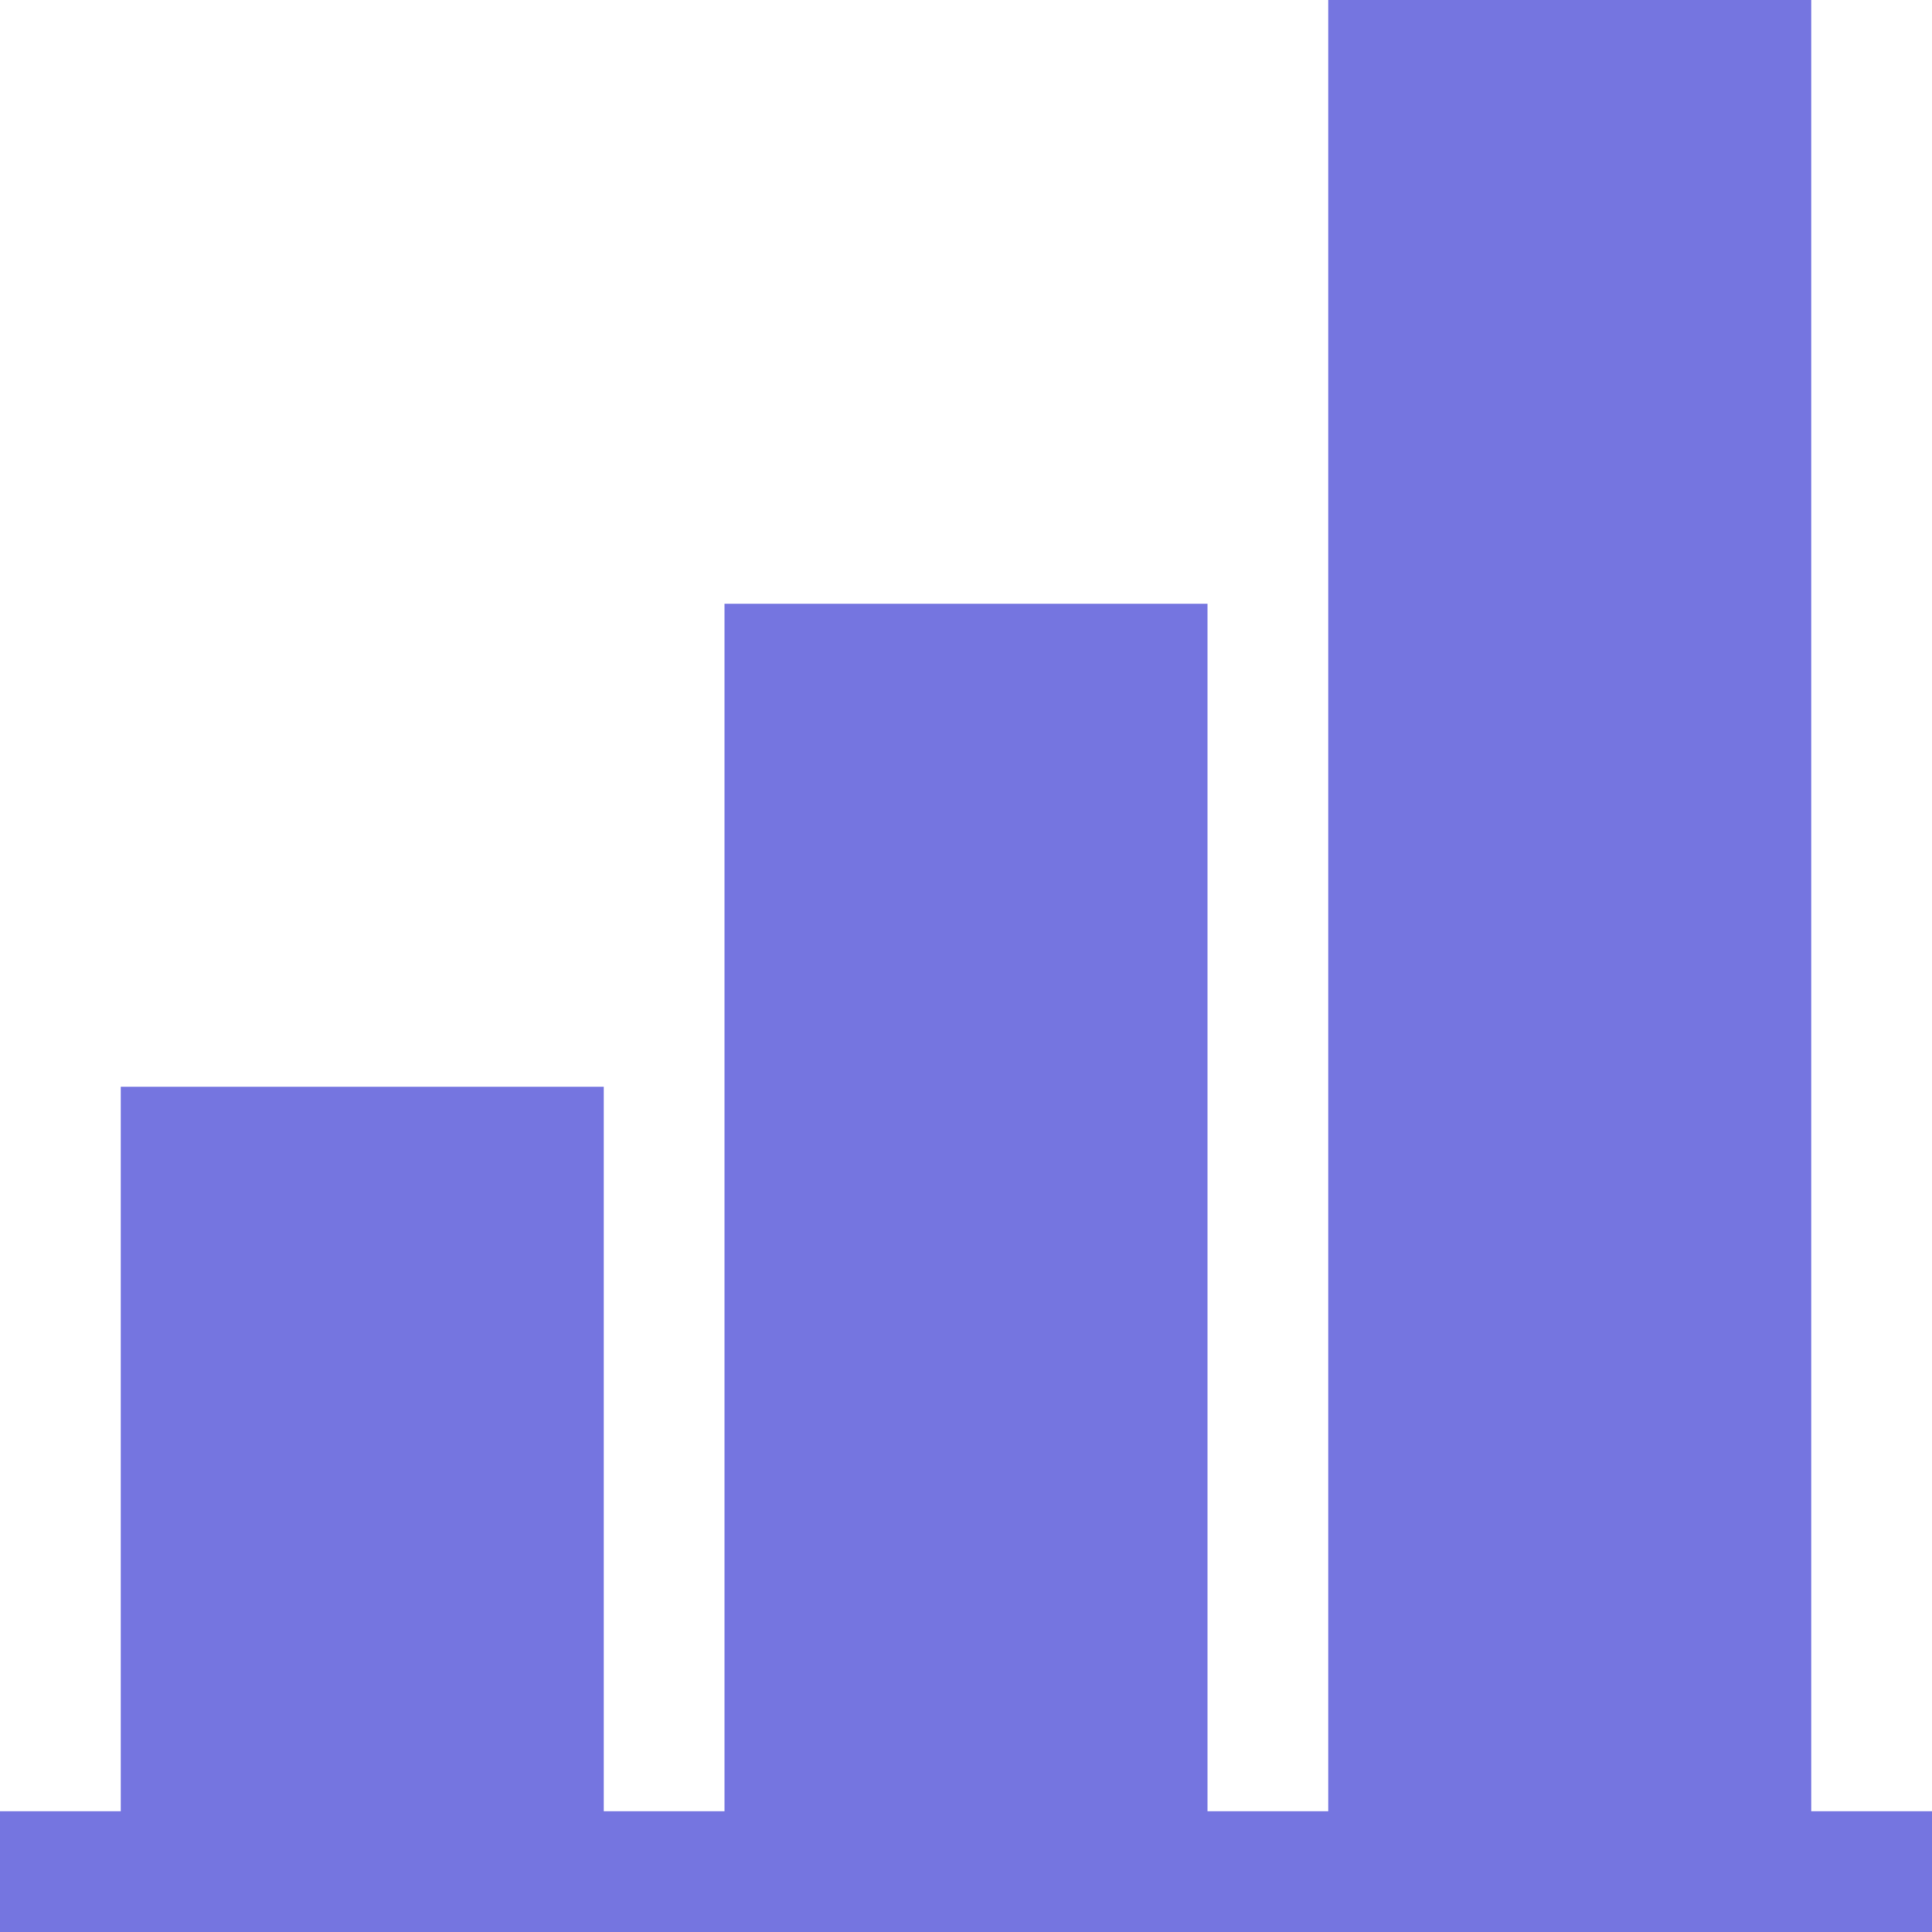
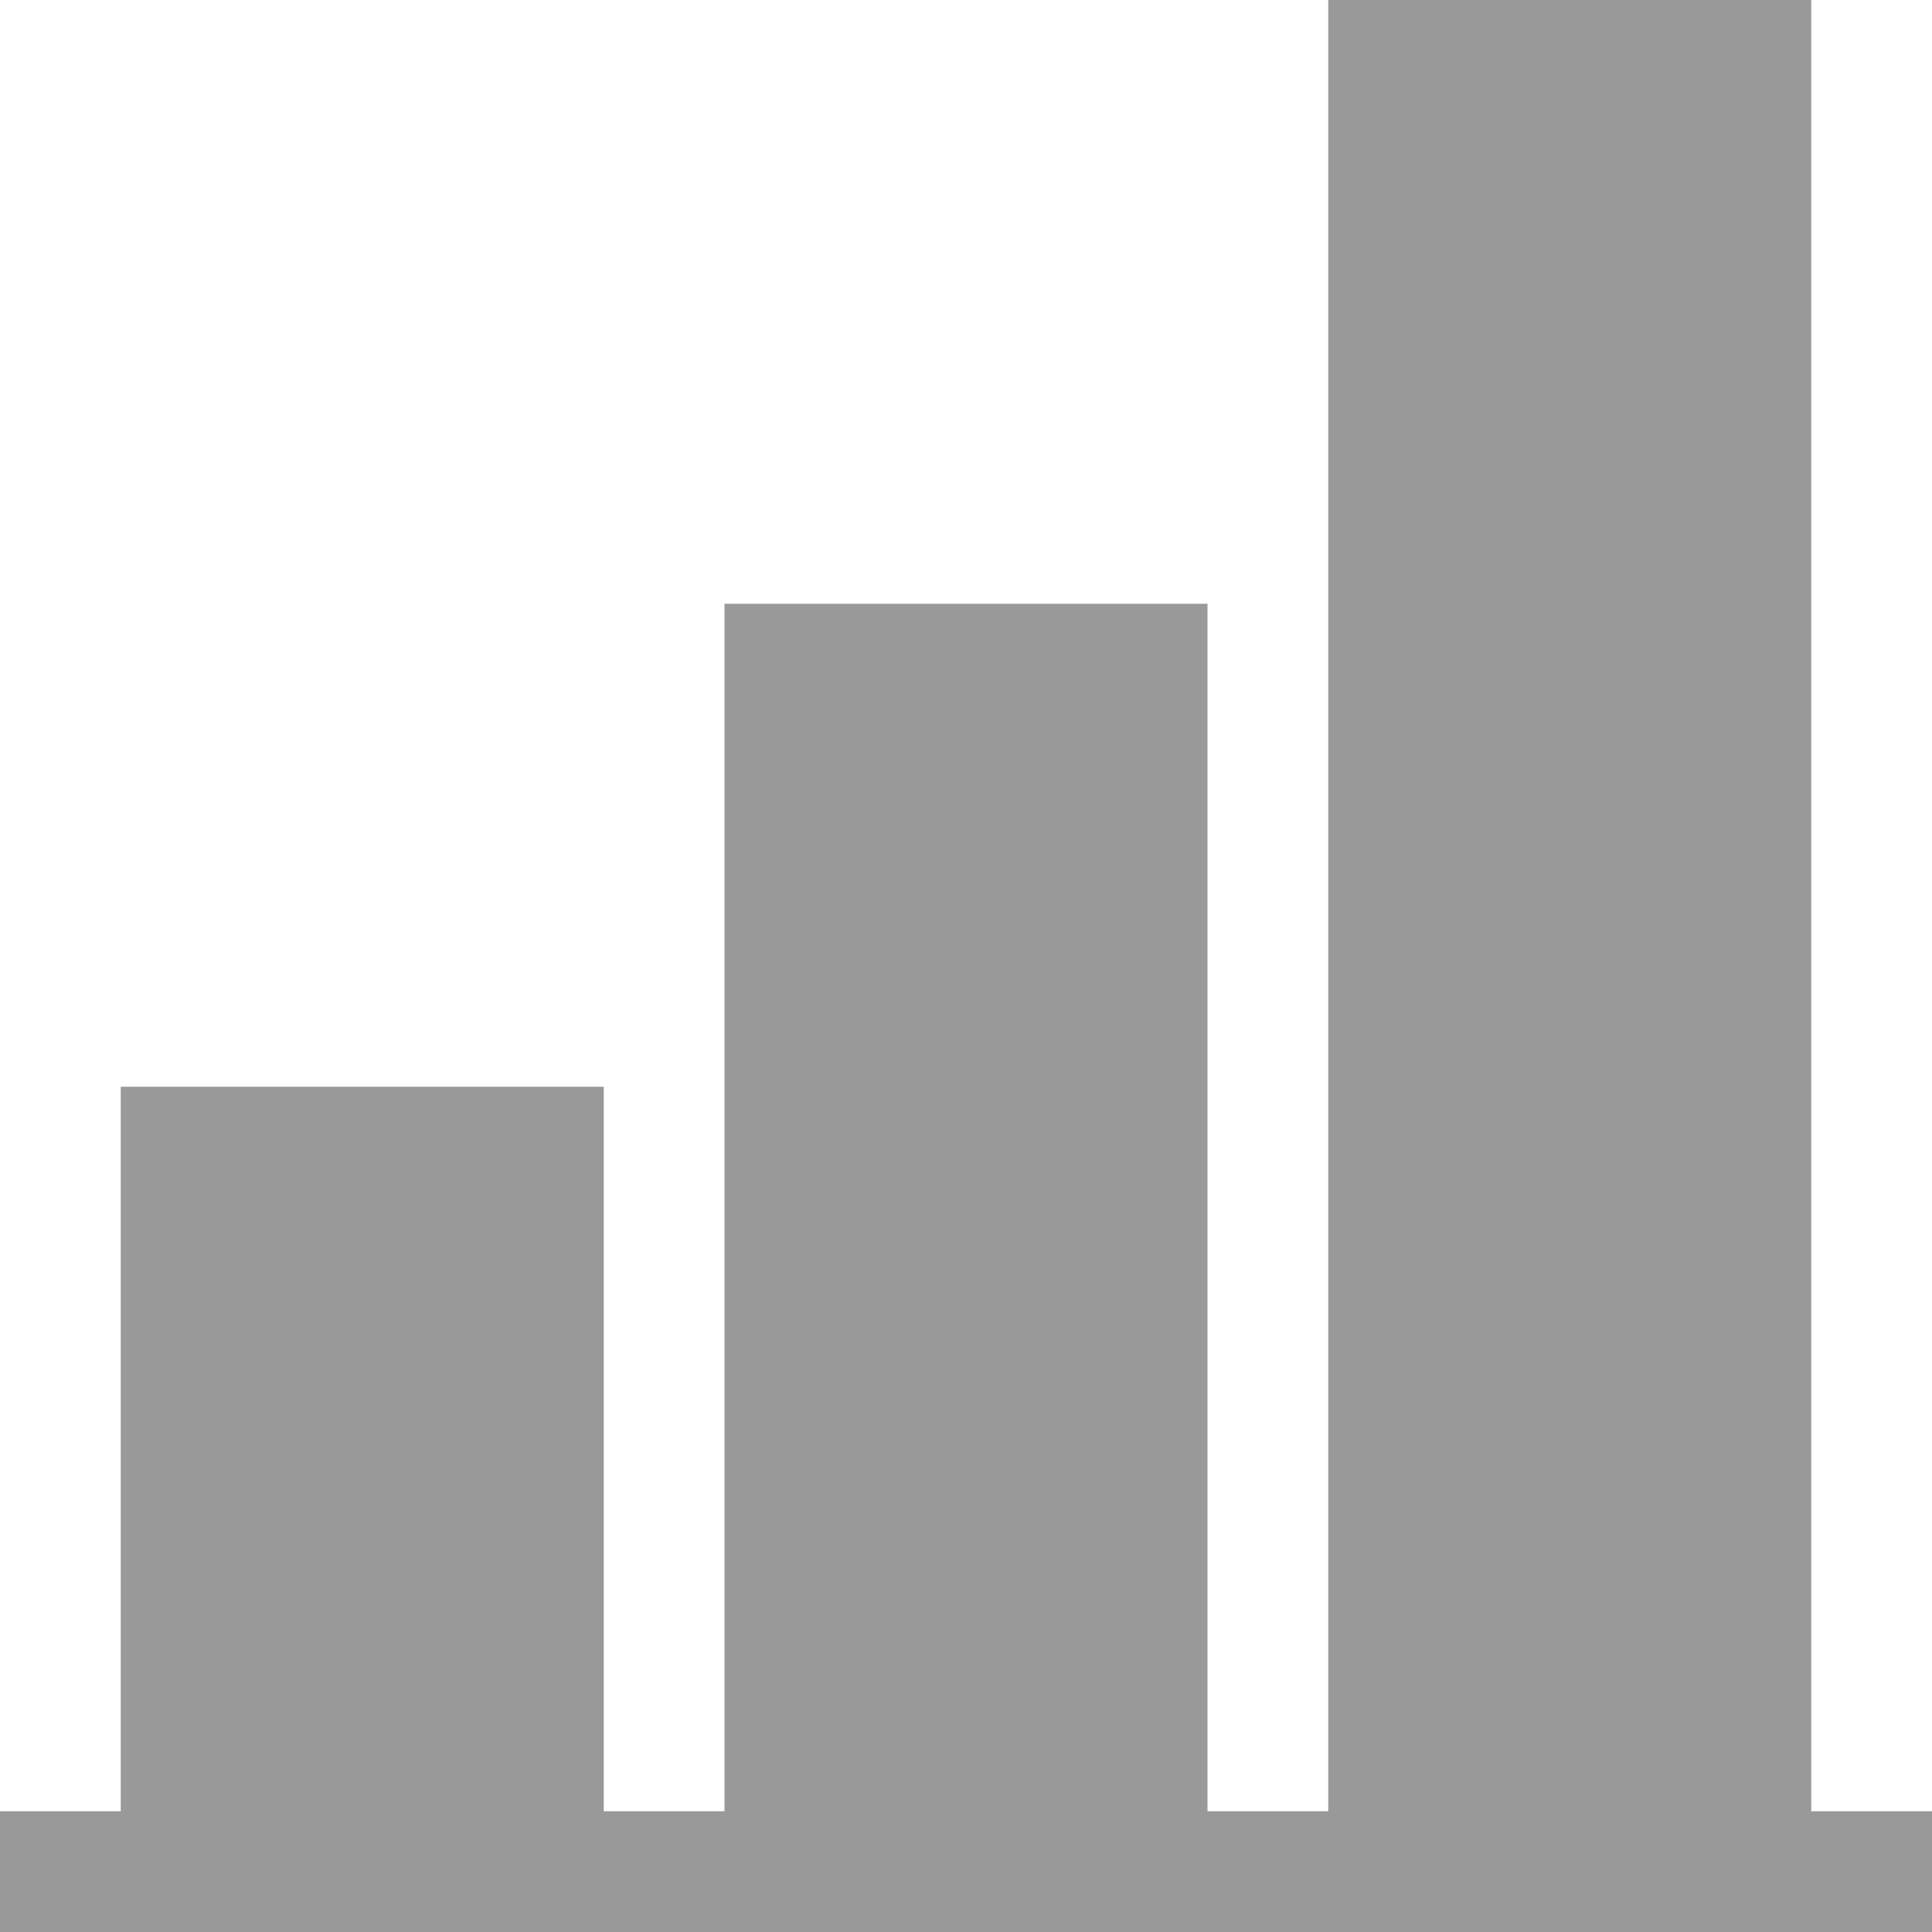
<svg xmlns="http://www.w3.org/2000/svg" width="16" height="16" viewBox="0 0 16 16" preserveAspectRatio="xMinYMid meet" overflow="visible">
-   <path d="M6 15V5h4v10H6zm9 1V0h-4v16h4zM5 15V9H1v6h4zm-5 1h16v-1H0v1z" fill="#7575E0" />
+   <path d="M6 15V5h4v10H6zm9 1V0h-4v16h4zM5 15V9H1v6h4zm-5 1h16v-1H0v1z" fill="#999" />
</svg>
